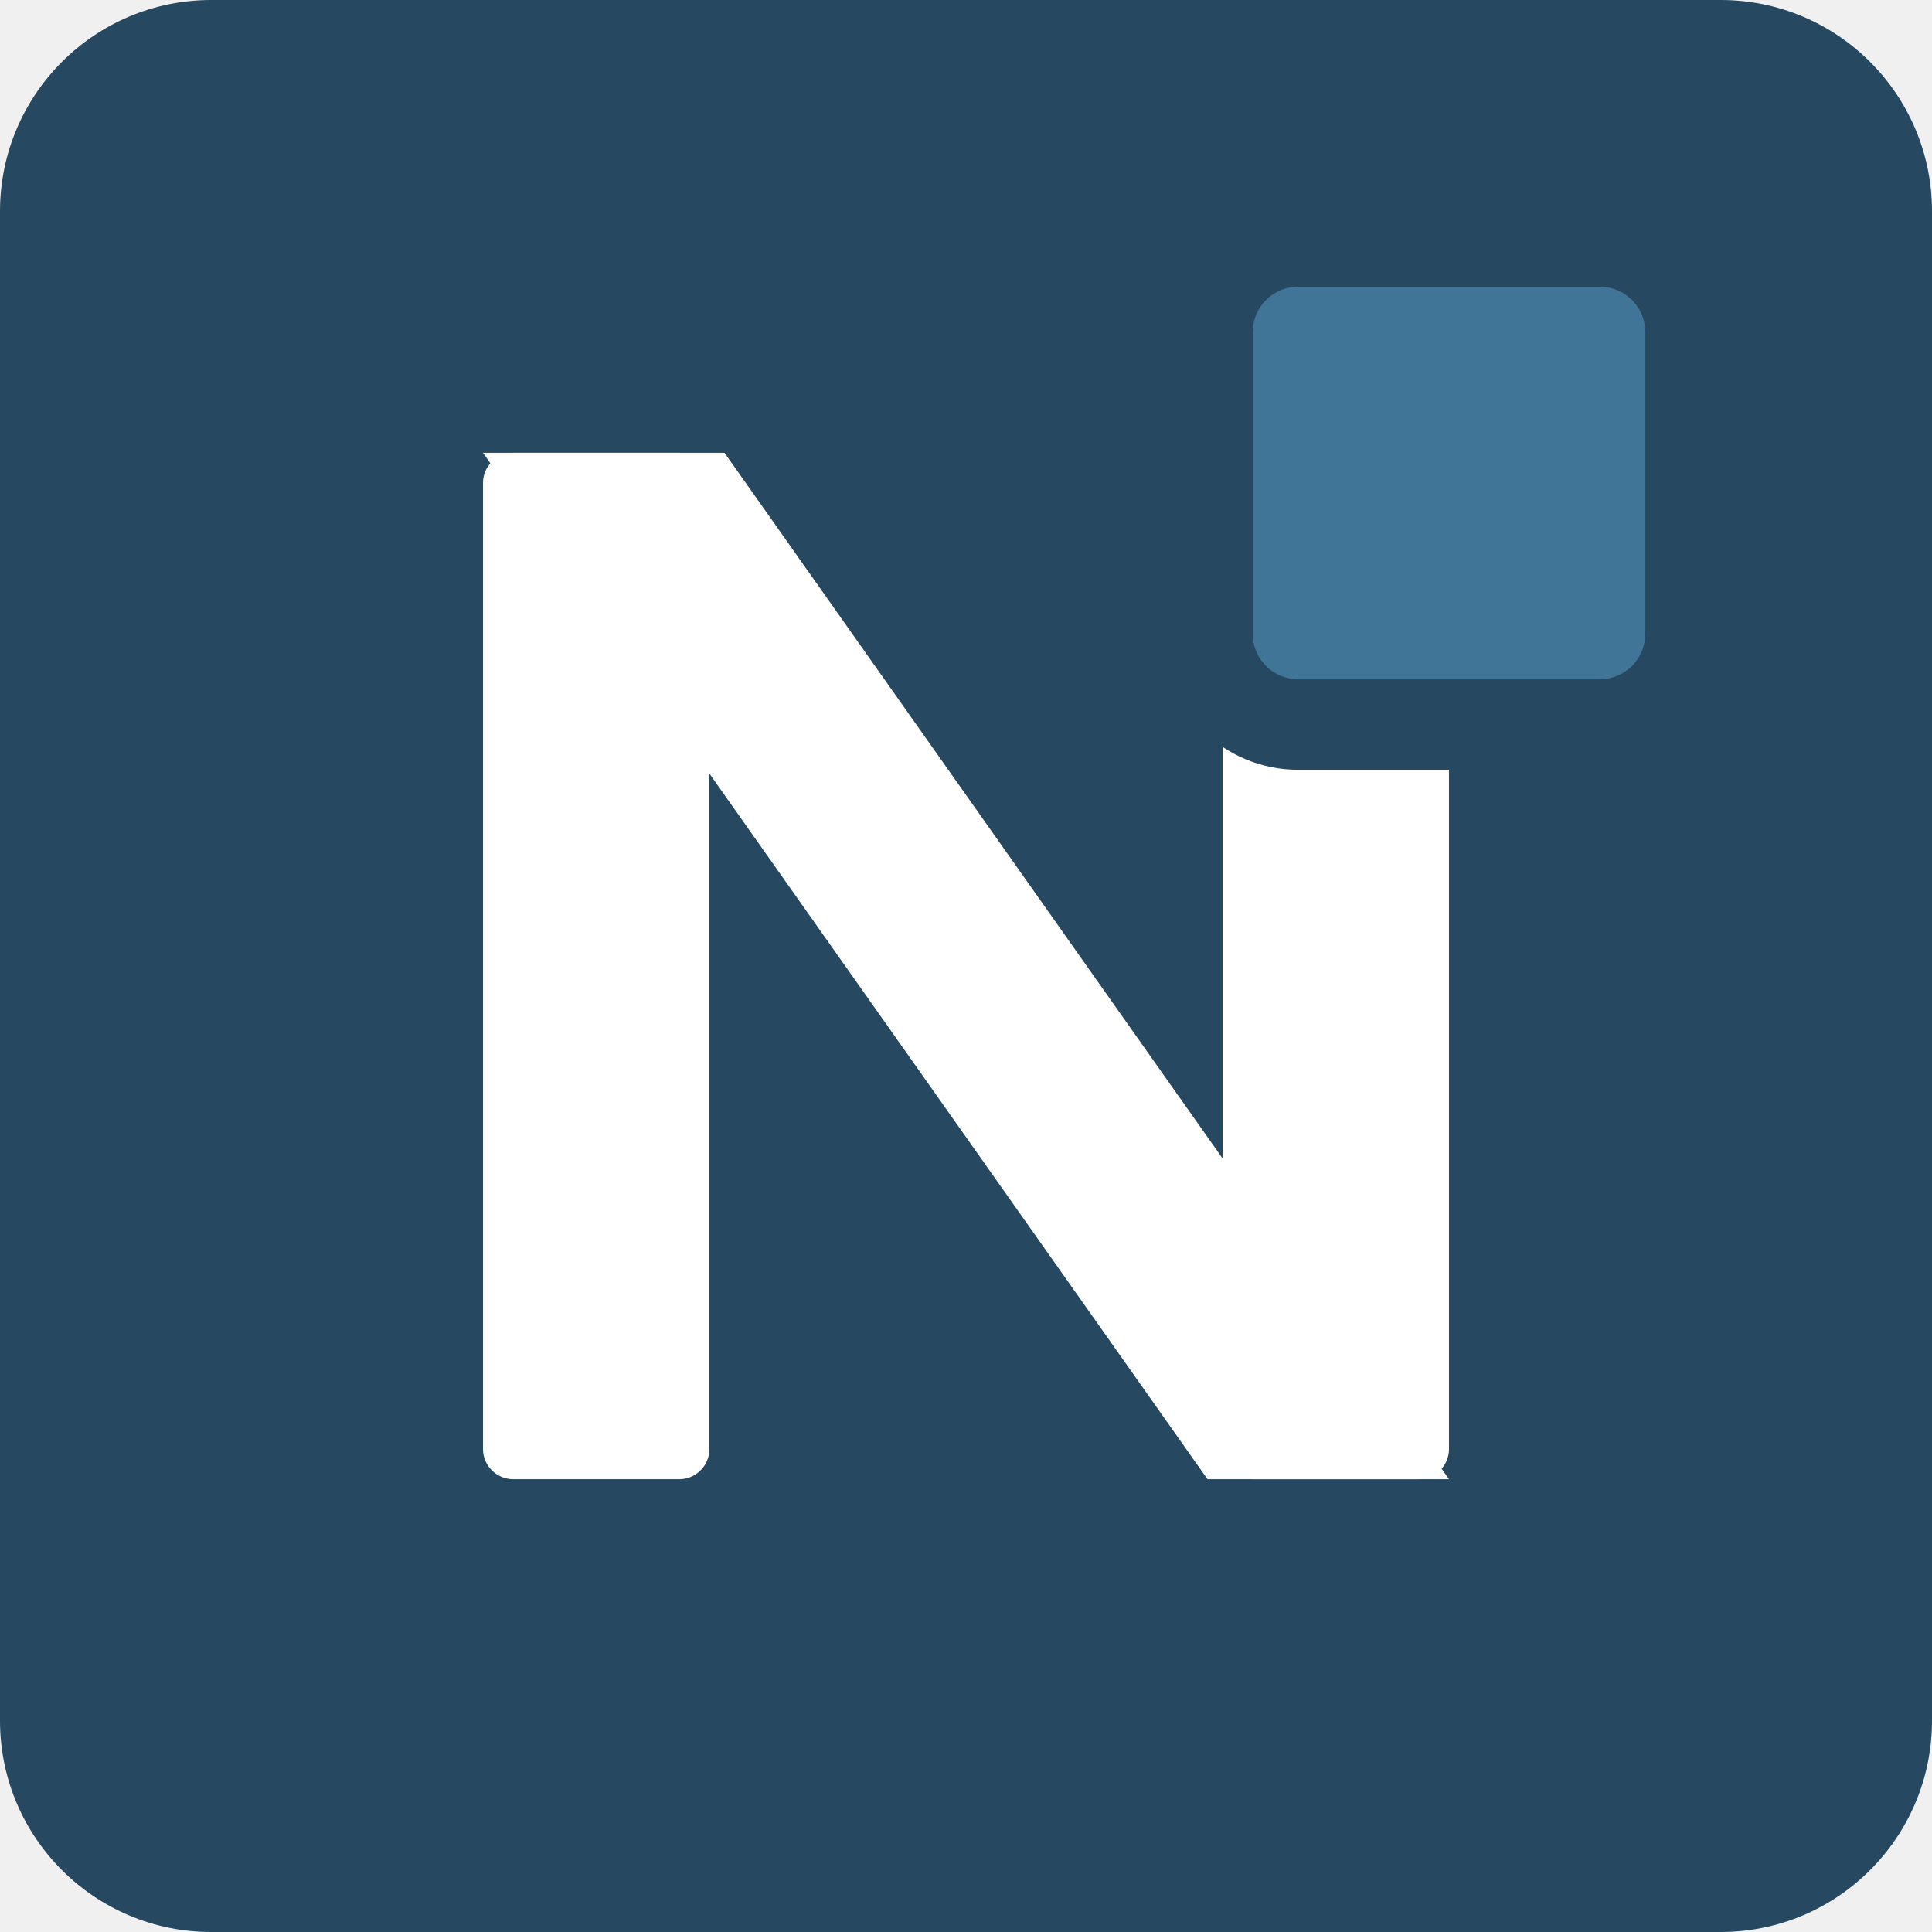
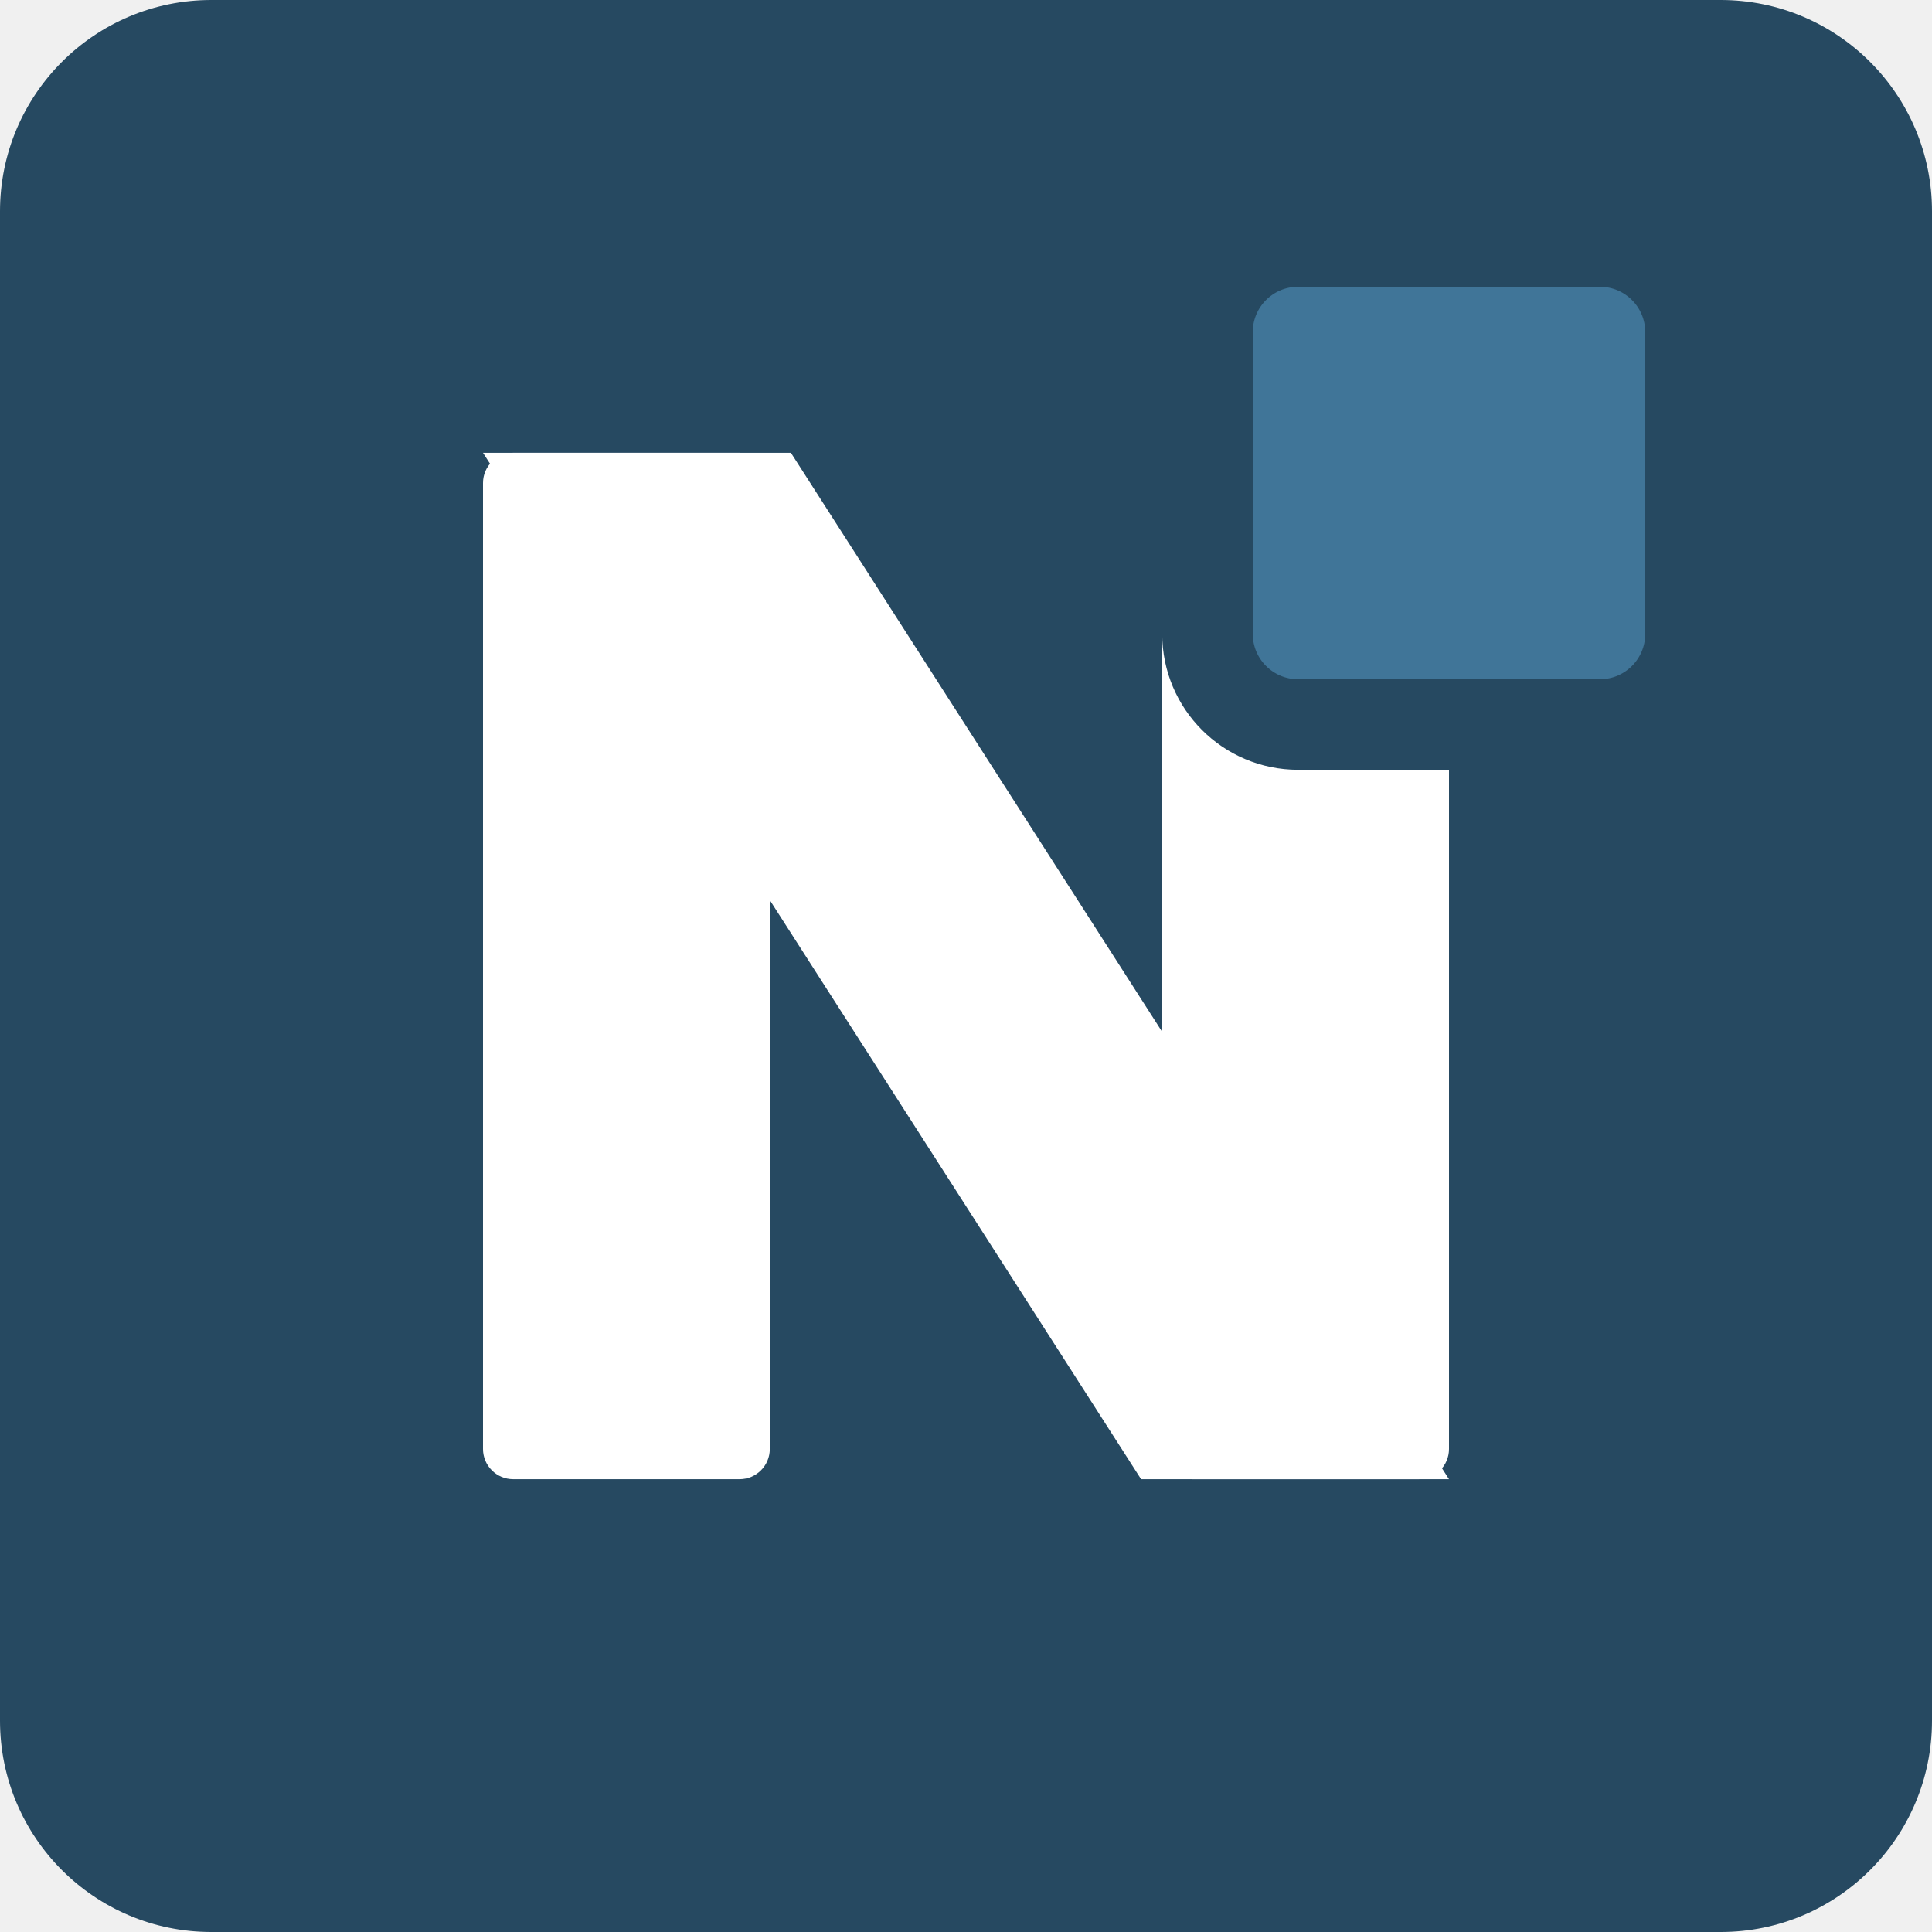
<svg xmlns="http://www.w3.org/2000/svg" viewBox="0 0 64 64" role="img" aria-label="Nota">
  <rect width="64" height="64" rx="7" fill="#264961" />
  <g fill="#ffffff">
-     <rect x="16" y="15" width="7.5" height="34" rx="1" />
-     <rect x="40.5" y="15" width="7.5" height="34" rx="1" />
-     <polygon points="16,15 24,15 48,49 40,49" />
+     <rect x="16" y="15" width="9.5" height="34" rx="1" />
+     <rect x="38.5" y="15" width="9.5" height="34" rx="1" />
+     <polygon points="16,15 26.2,15 48,49 37.8,49" />
  </g>
  <rect x="40" y="8" width="16" height="16" rx="3" fill="#407598" stroke="#264961" stroke-width="3" />
</svg>
